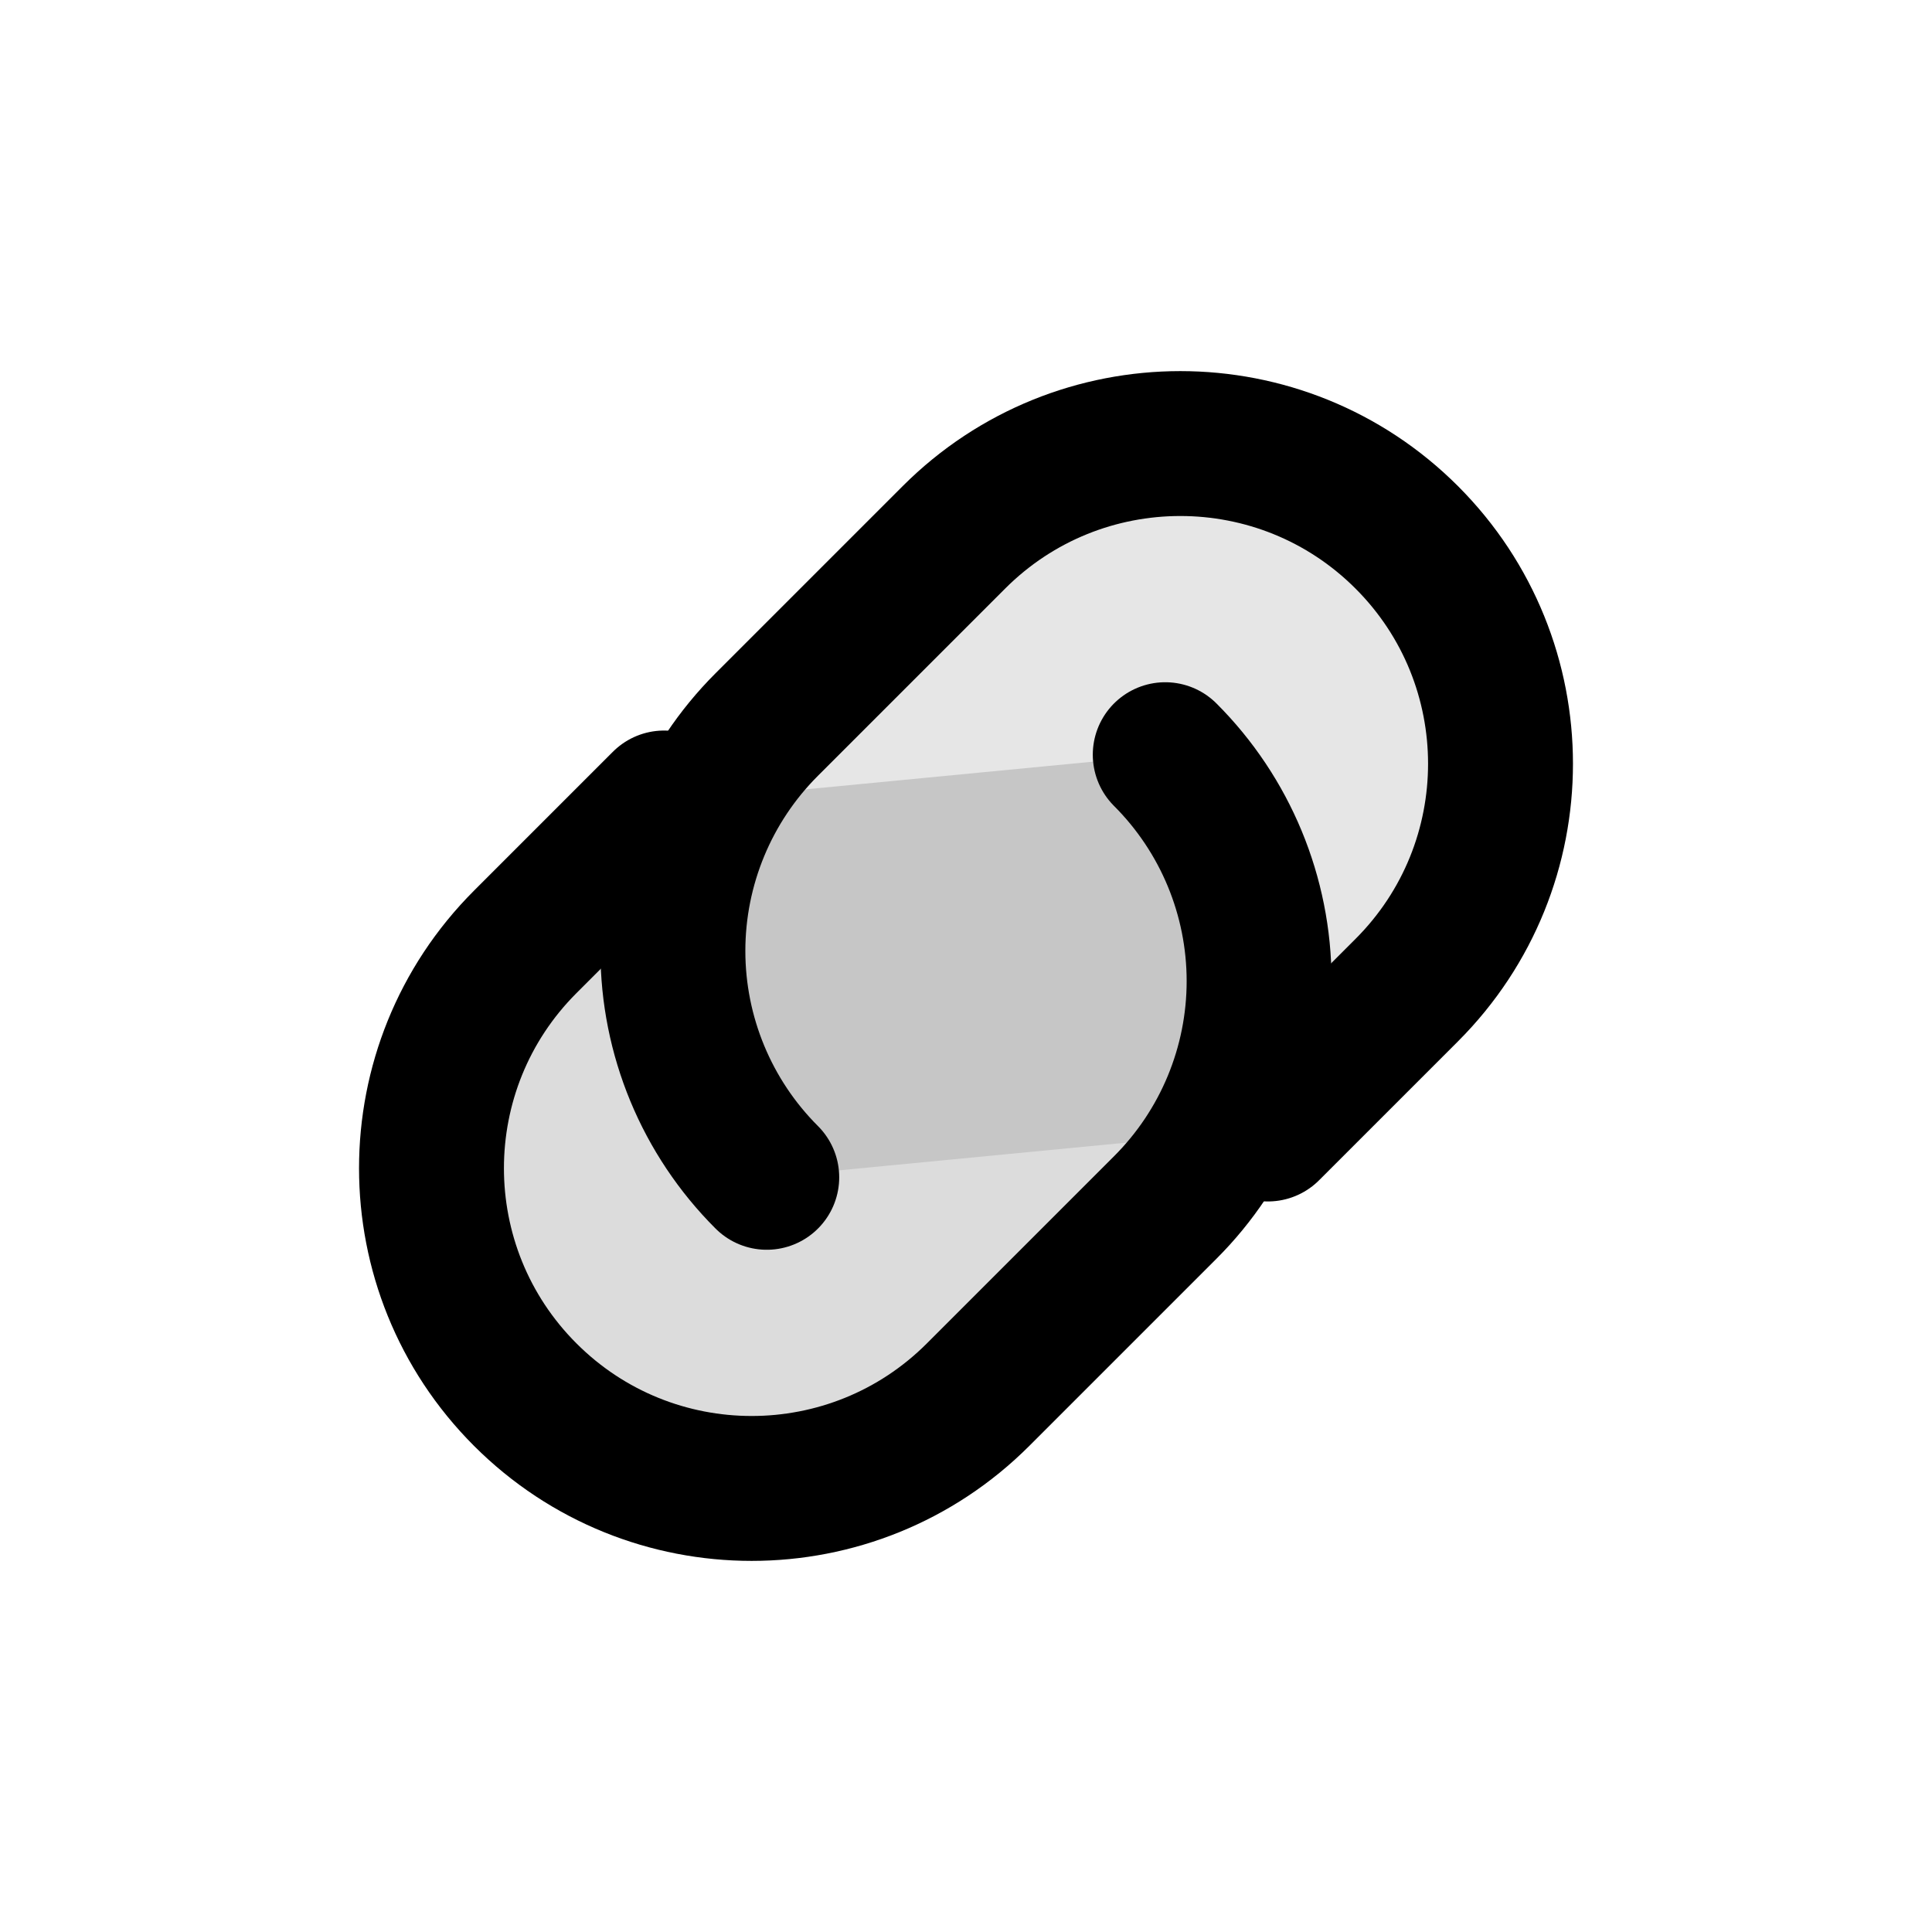
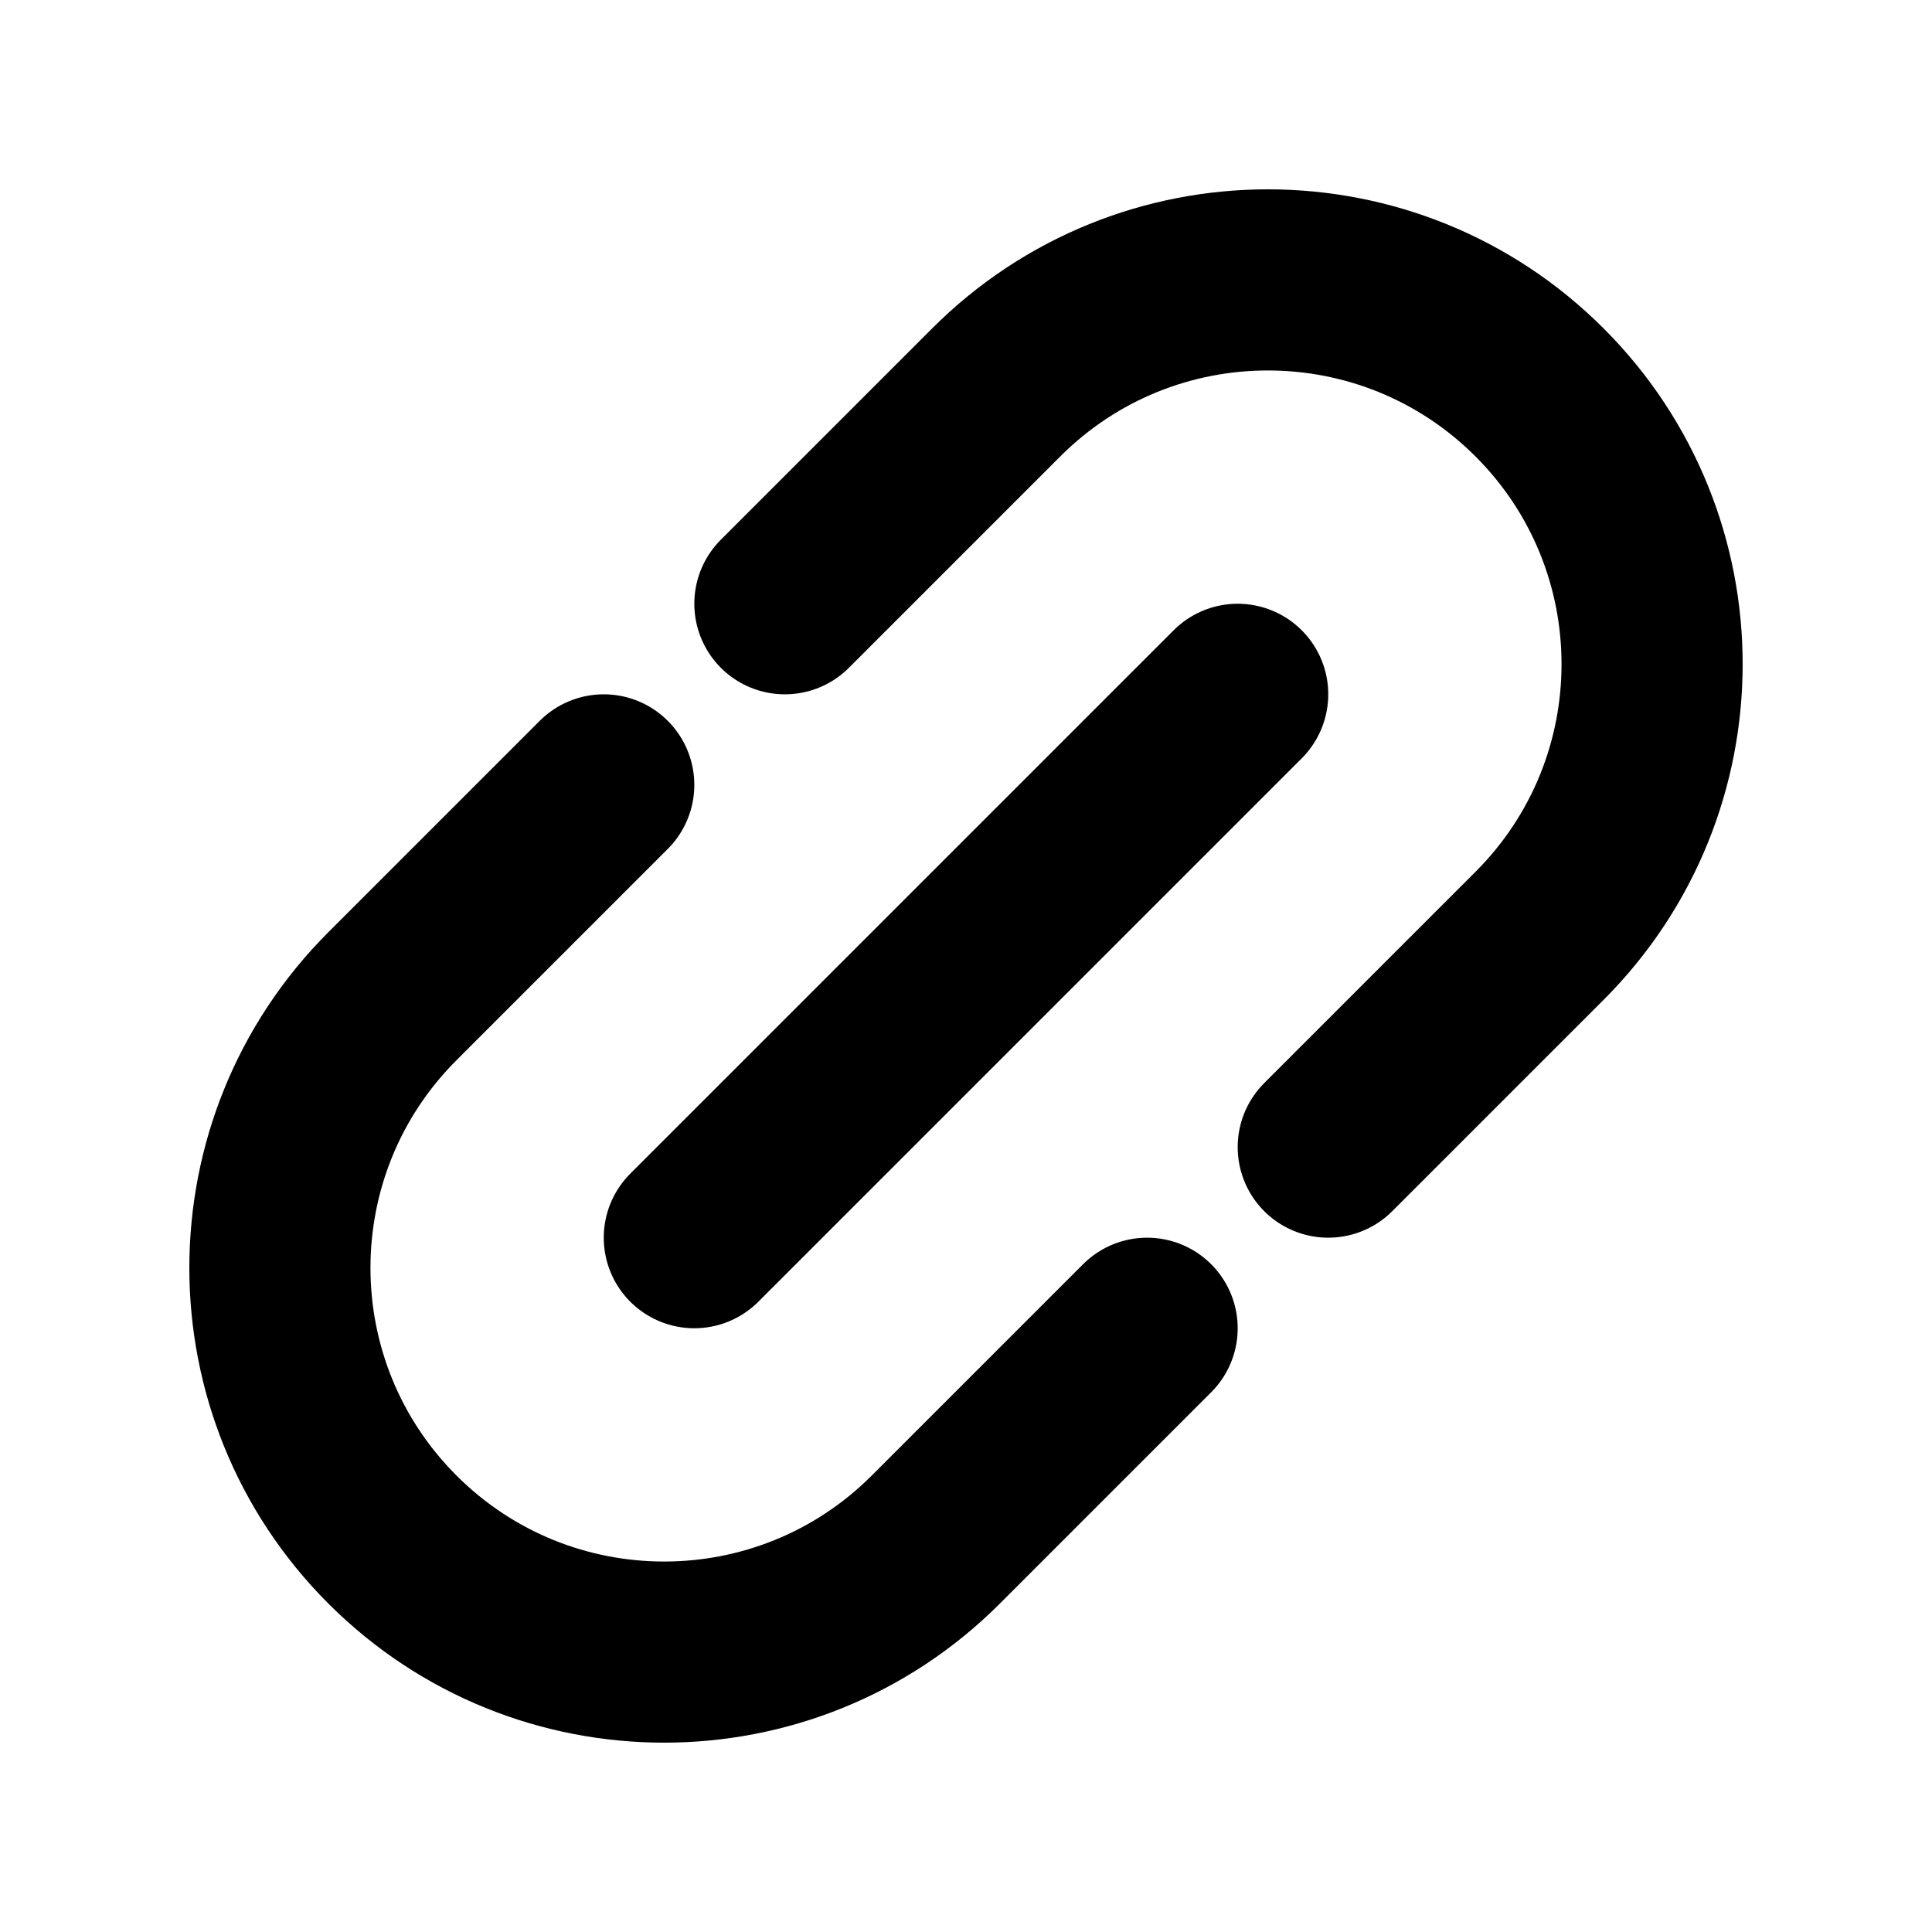
- <svg xmlns="http://www.w3.org/2000/svg" viewBox="0 0 16 16" fill="none">
-   <path d="M6.35 9.75a2.65 2.65 0 0 1 0-3.75l1.55-1.55a2.65 2.65 0 1 1 3.75 3.75L10.5 9.35" fill="currentColor" opacity="0.1" />
-   <path d="M9.65 6.25a2.65 2.65 0 0 1 0 3.75L8.1 11.55a2.65 2.65 0 1 1-3.75-3.75L5.5 6.65" fill="currentColor" opacity="0.14" />
-   <path d="M6.35 9.75a2.65 2.65 0 0 1 0-3.75l1.55-1.55a2.65 2.65 0 1 1 3.75 3.75L10.5 9.35" stroke="currentColor" stroke-width="1.2" stroke-linecap="round" stroke-linejoin="round" />
-   <path d="M9.65 6.25a2.65 2.65 0 0 1 0 3.75L8.1 11.55a2.65 2.65 0 1 1-3.75-3.75L5.5 6.65" stroke="currentColor" stroke-width="1.2" stroke-linecap="round" stroke-linejoin="round" />
+ <svg xmlns="http://www.w3.org/2000/svg" width="16" height="16" viewBox="0 0 16 16" fill="none" stroke="currentColor" stroke-width="1.5" stroke-linecap="round" stroke-linejoin="round">
+   <path d="m6.5 5 1.75-1.75a3.18 3.18 0 0 1 4.5 4.5L11 9.5m-1.5 1.5-1.75 1.75a3.18 3.18 0 0 1-4.5-4.5L5 6.5m.75 3.75 4.5-4.5" />
</svg>
